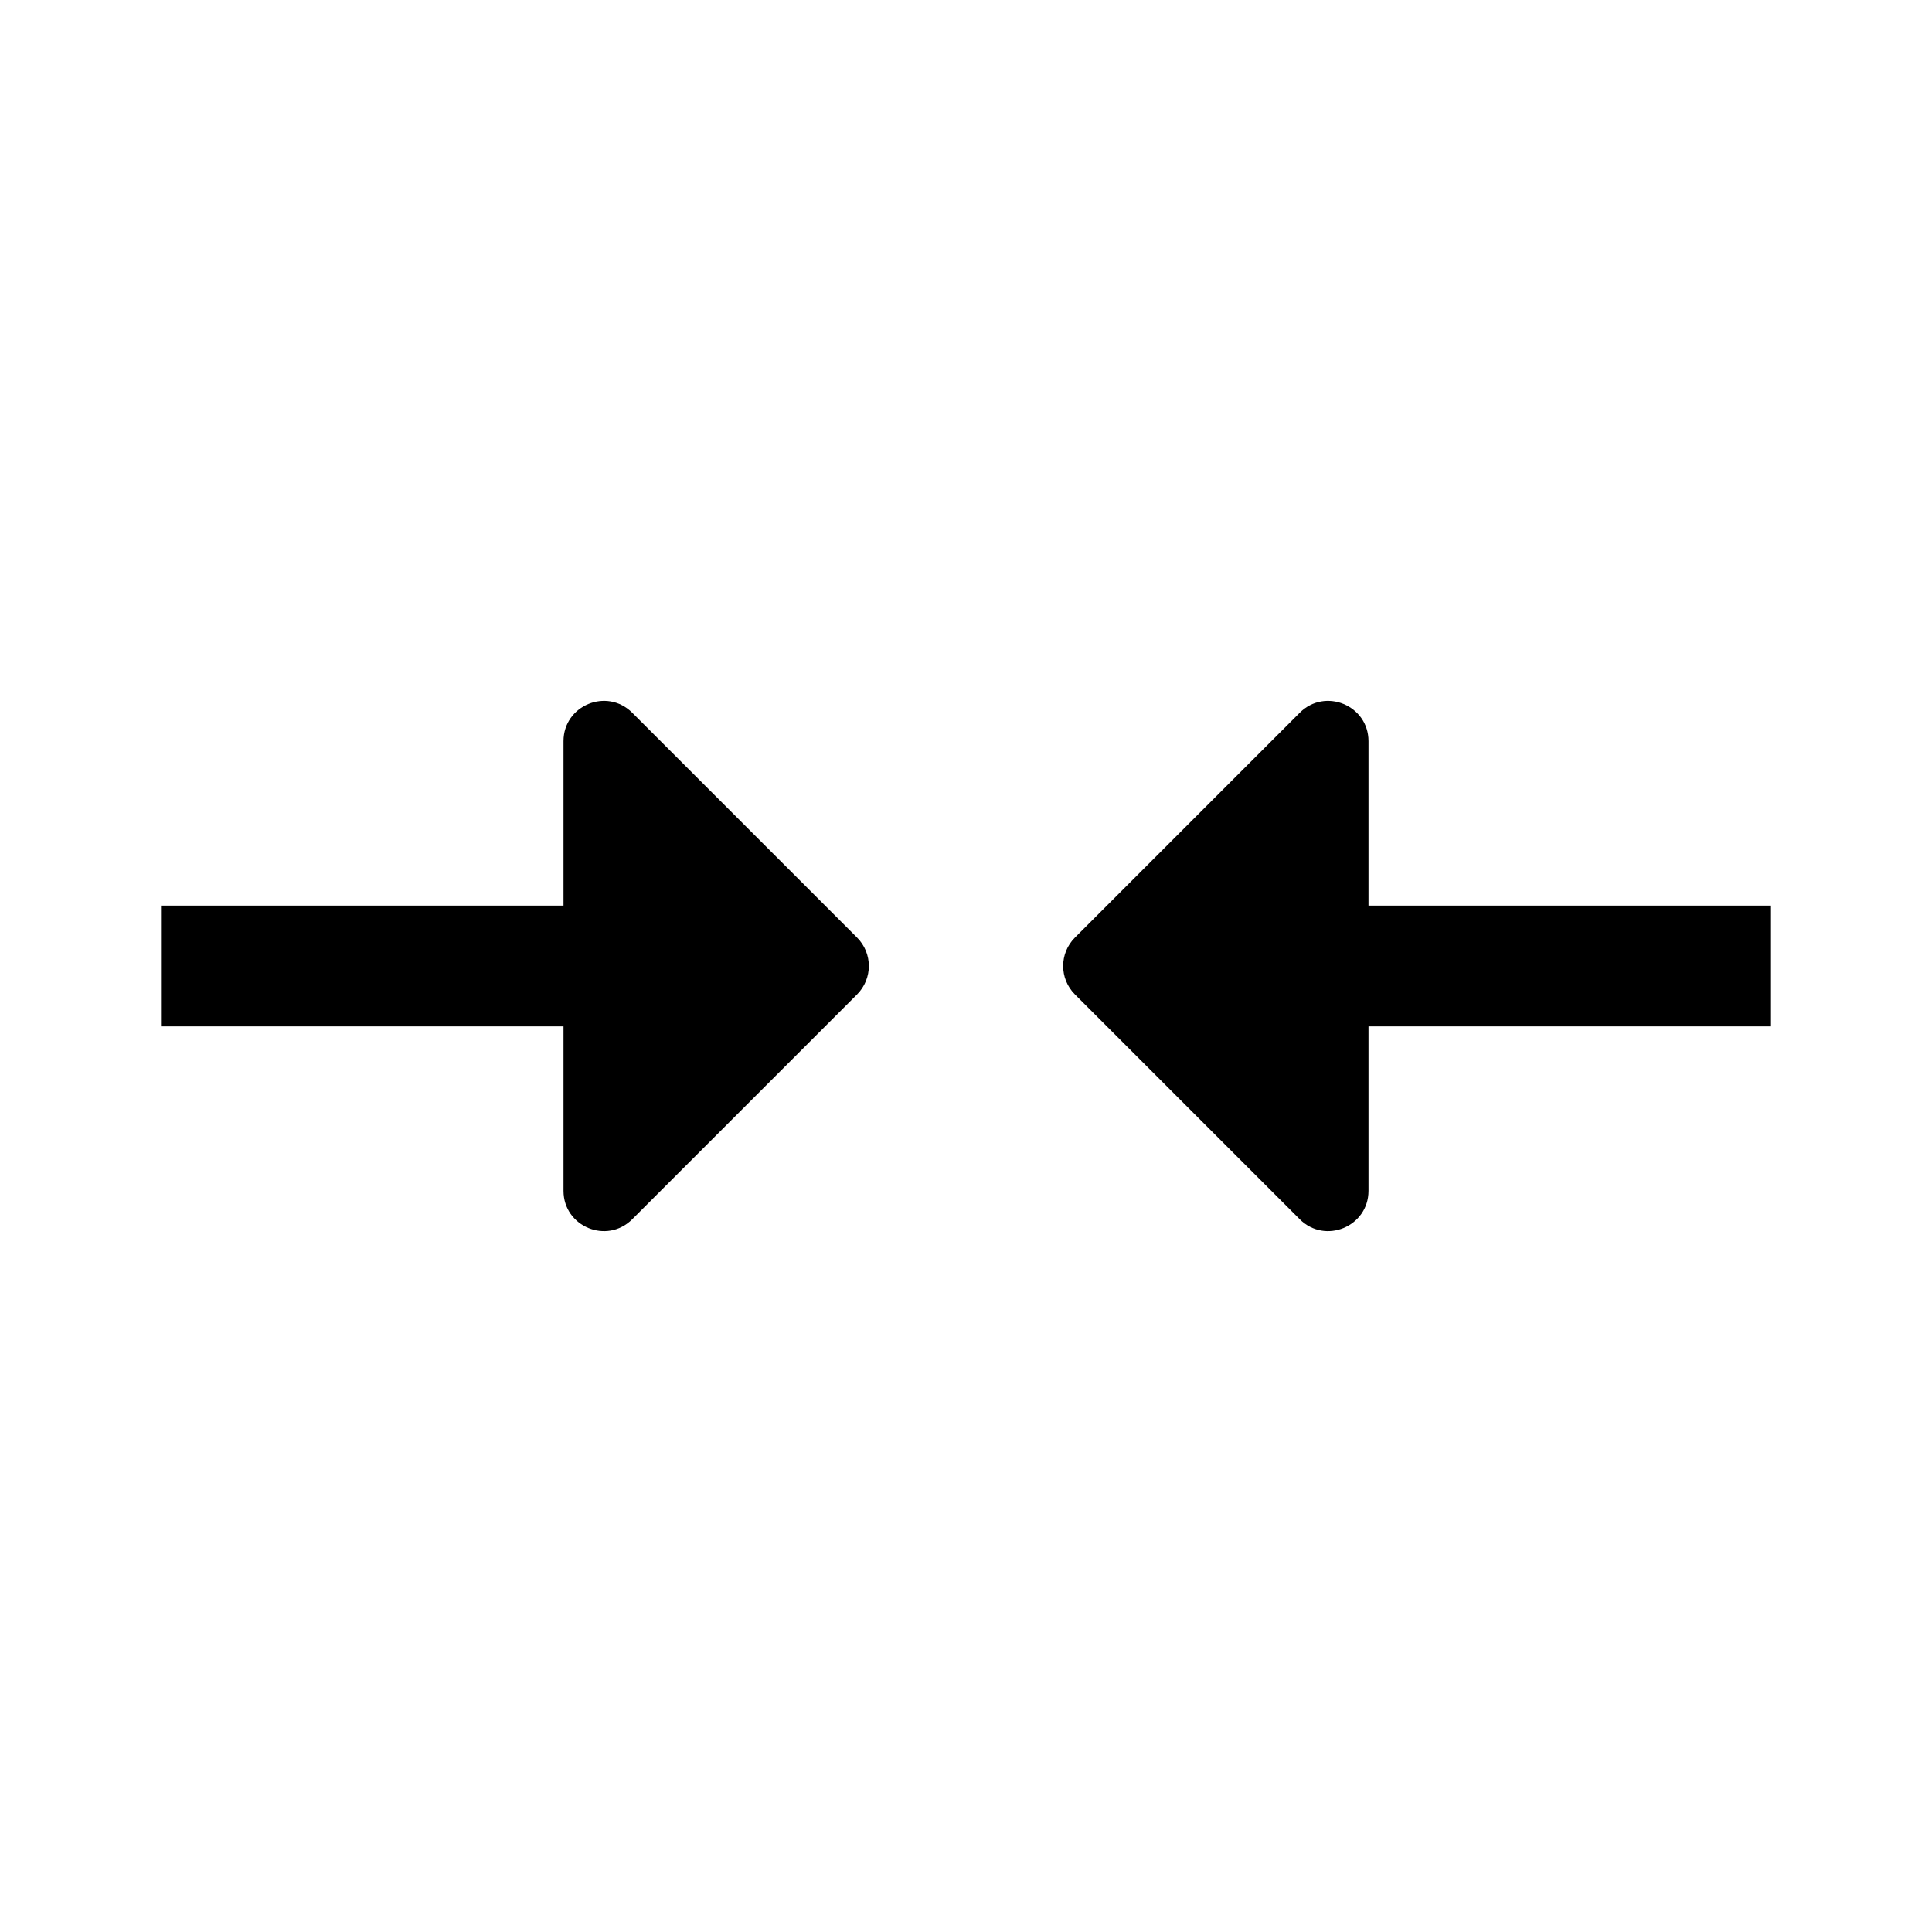
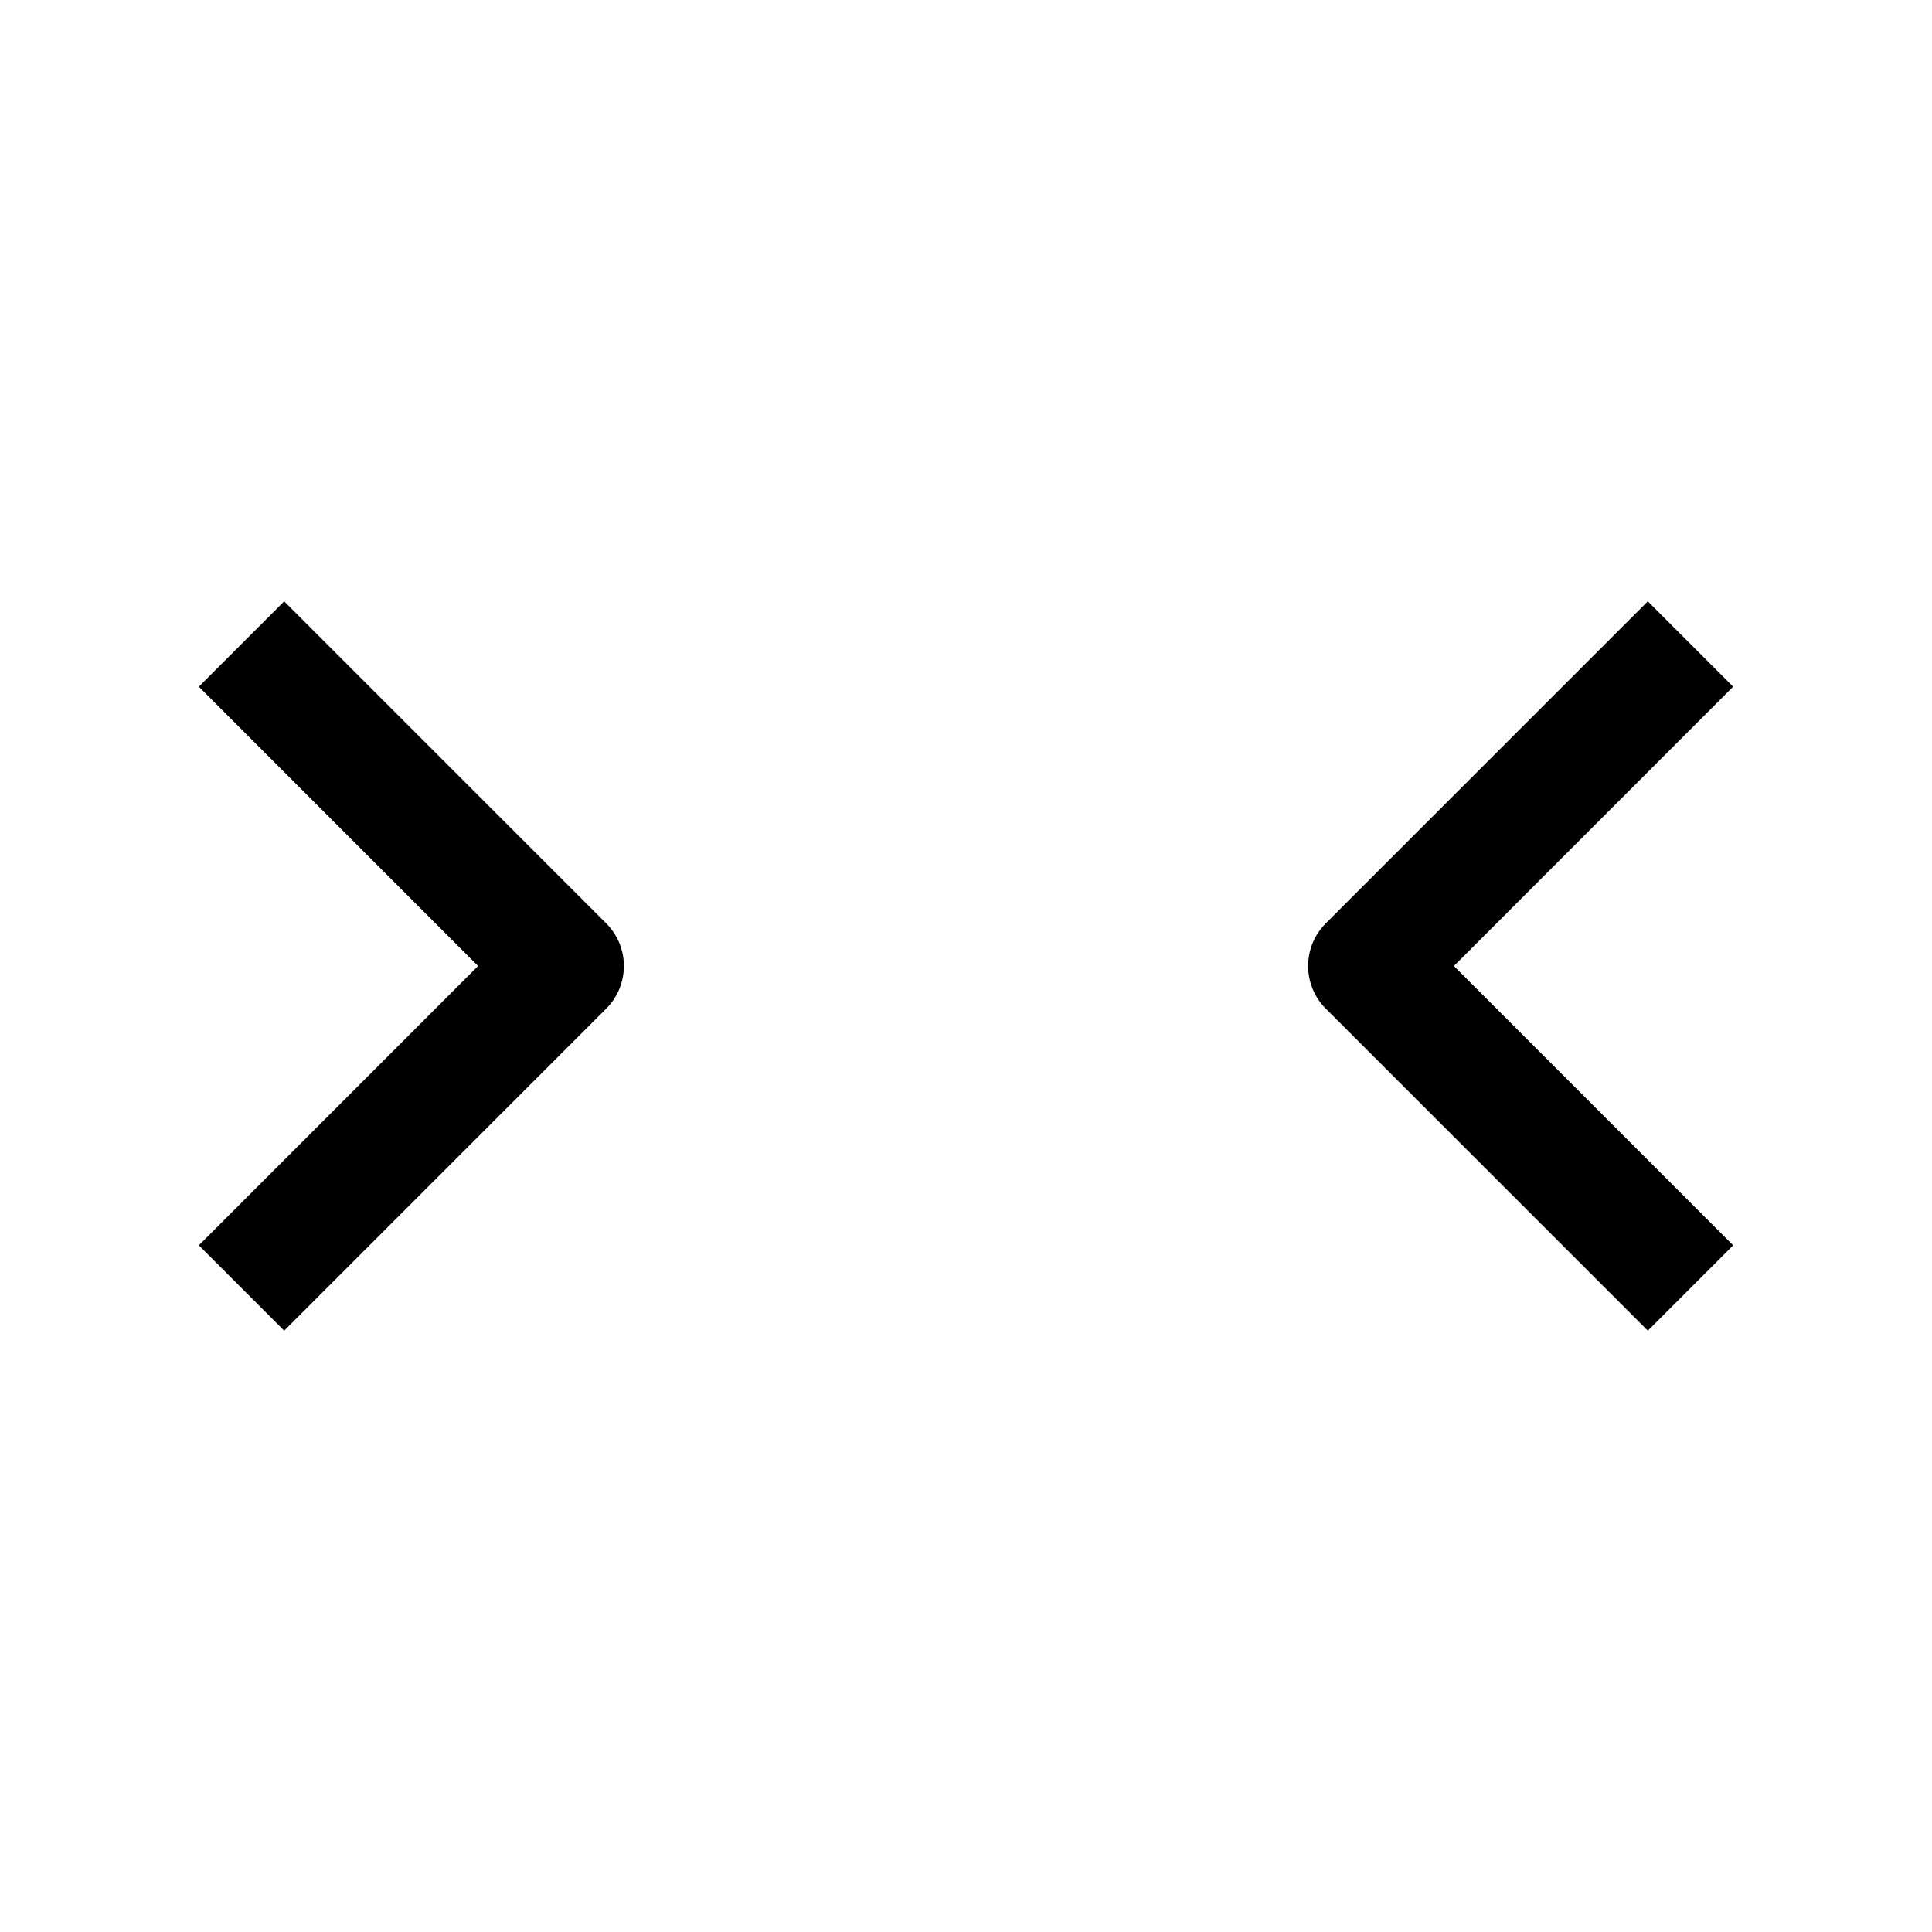
<svg xmlns="http://www.w3.org/2000/svg" width="24" height="24" viewBox="0 0 24 24">
-   <path fill-rule="evenodd" clip-rule="evenodd" d="M7.854 8.854L10.646 11.646C10.842 11.842 10.842 12.158 10.646 12.354L7.854 15.146C7.539 15.461 7 15.238 7 14.793V12.75H2V11.25H7V9.207C7 8.762 7.539 8.539 7.854 8.854ZM16.146 8.854L13.354 11.646C13.158 11.842 13.158 12.158 13.354 12.354L16.146 15.146C16.461 15.461 17 15.238 17 14.793V12.75H22V11.25H17V9.207C17 8.762 16.461 8.539 16.146 8.854Z" />
+   <path fill-rule="evenodd" clip-rule="evenodd" d="M20.47 7.47L16.47 11.47C16.329 11.61 16.25 11.801 16.25 12C16.25 12.199 16.329 12.39 16.47 12.53L20.47 16.53L21.53 15.47L18.061 12L21.53 8.53L20.47 7.47ZM3.53 7.47L7.53 11.47C7.671 11.61 7.75 11.801 7.75 12C7.75 12.199 7.671 12.39 7.53 12.53L3.53 16.53L2.47 15.47L5.939 12L2.47 8.53L3.53 7.47Z" />
</svg>
